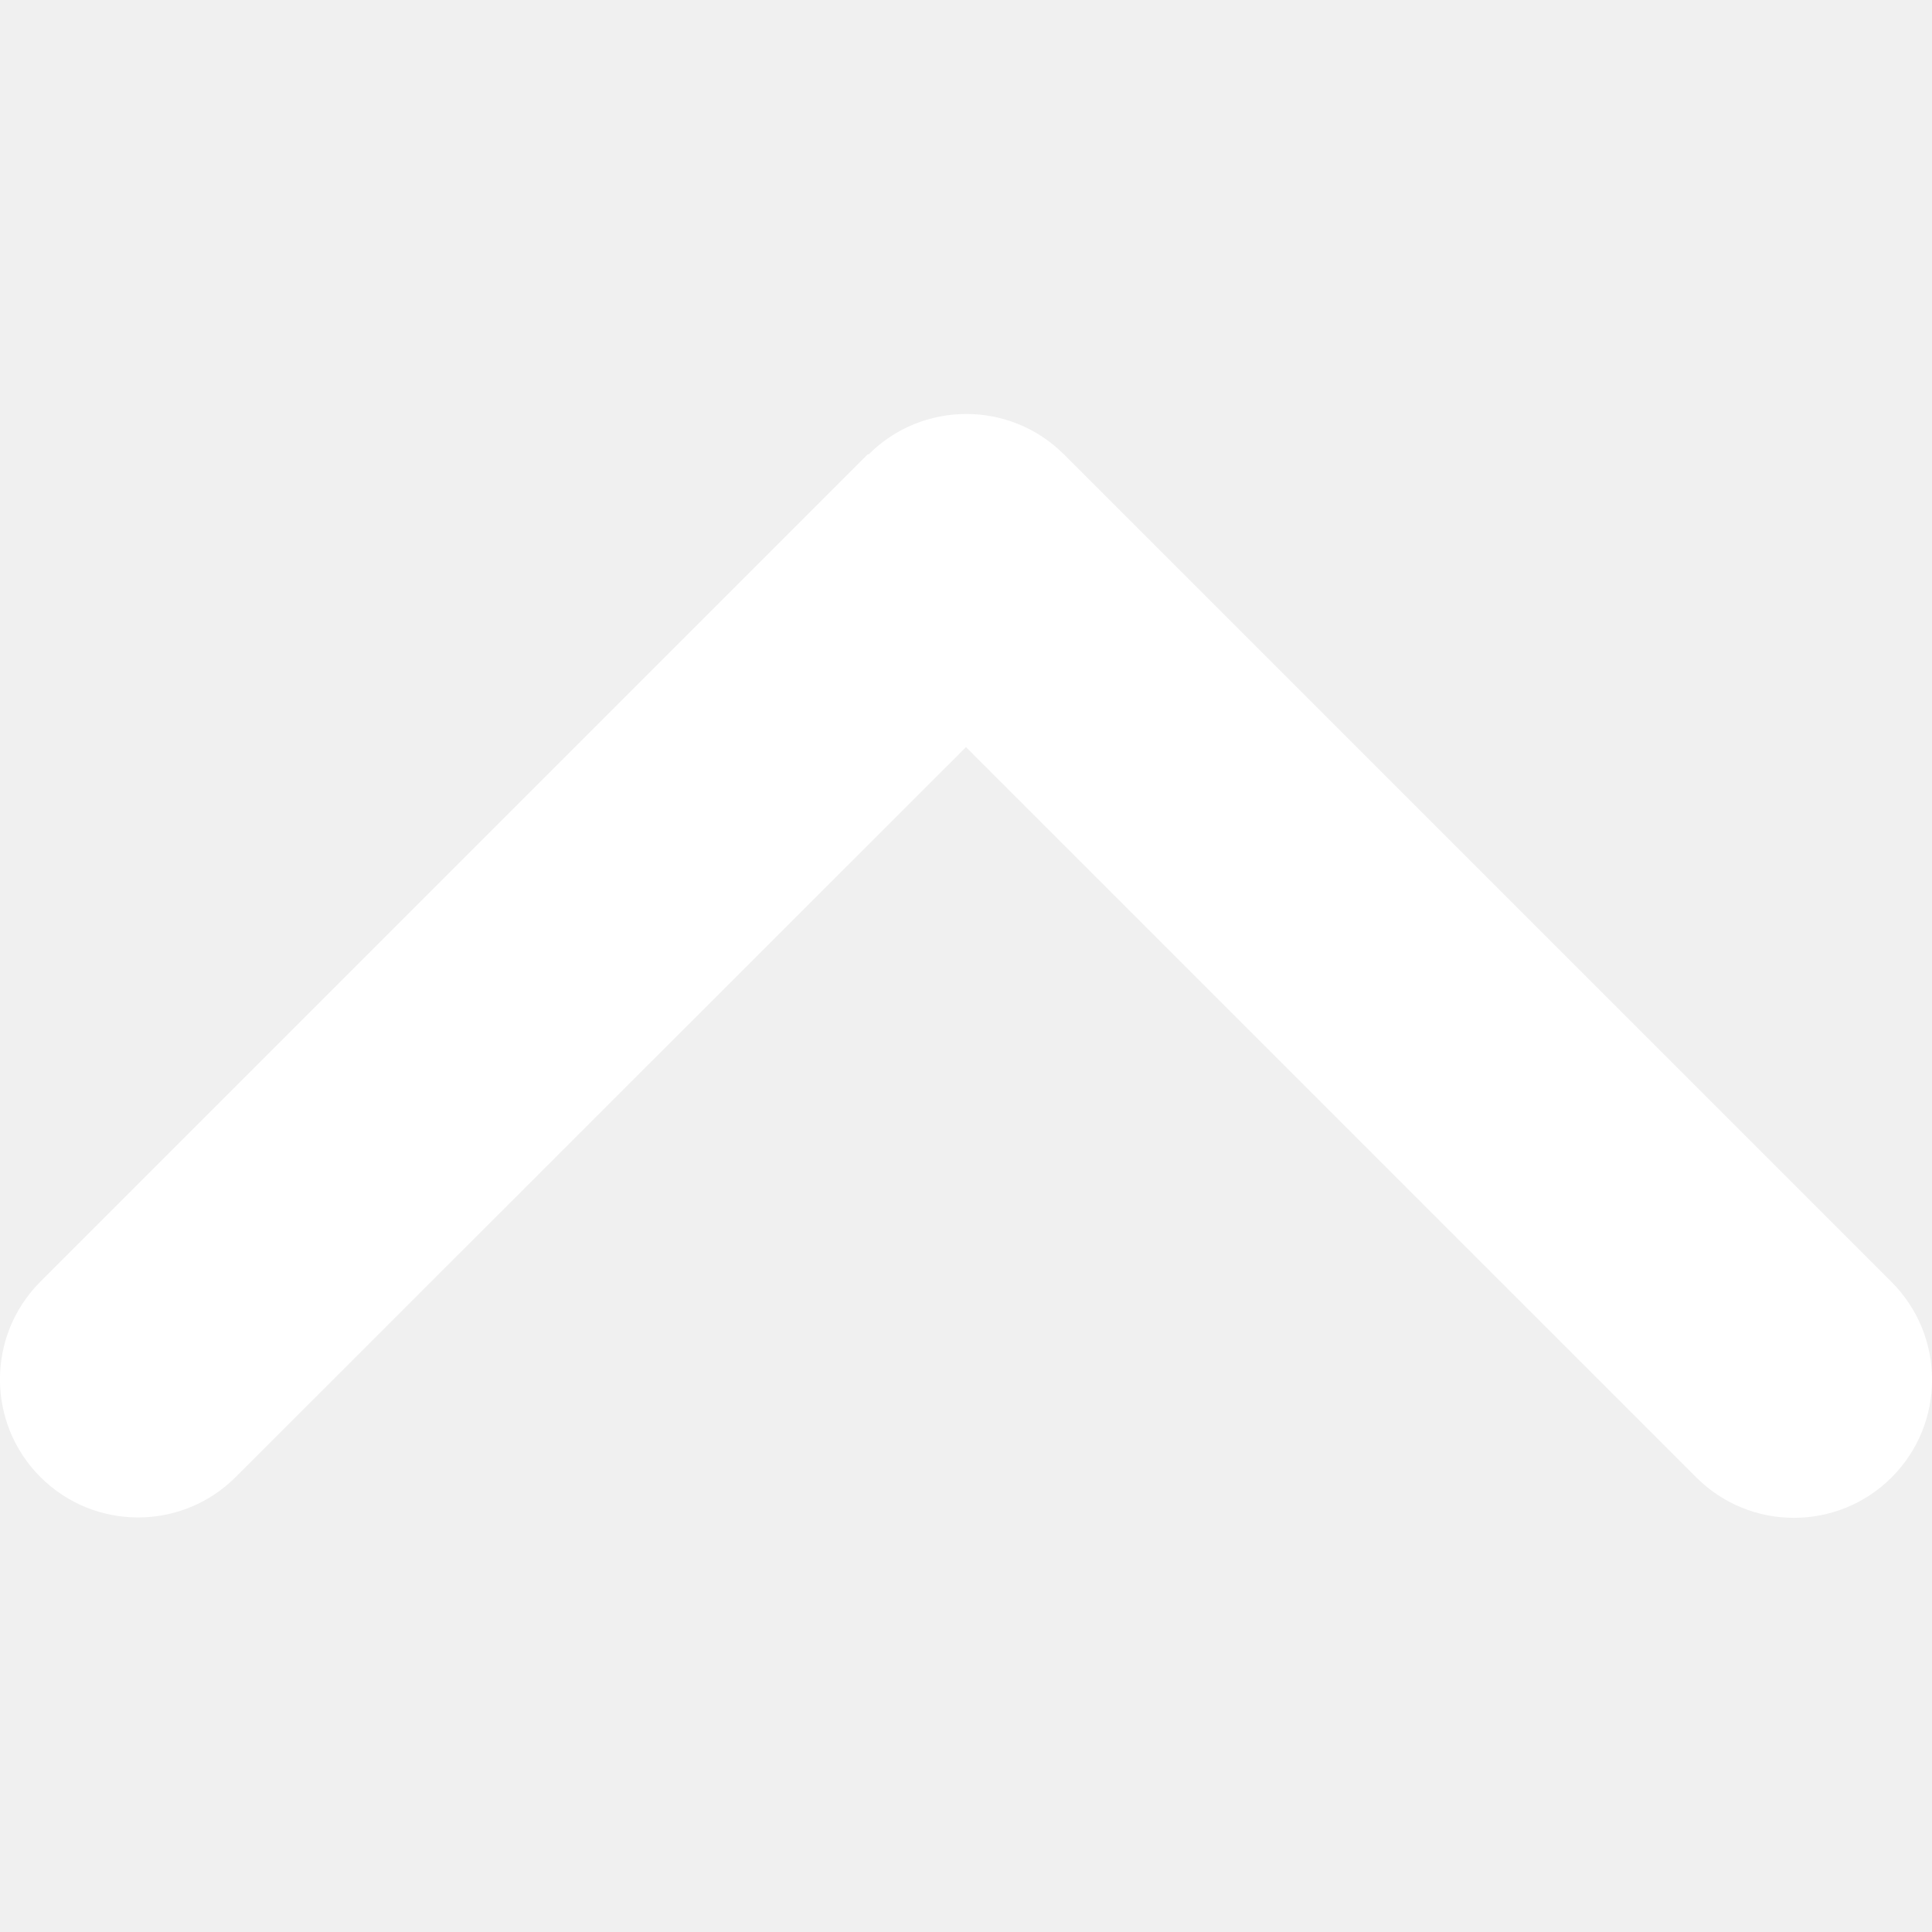
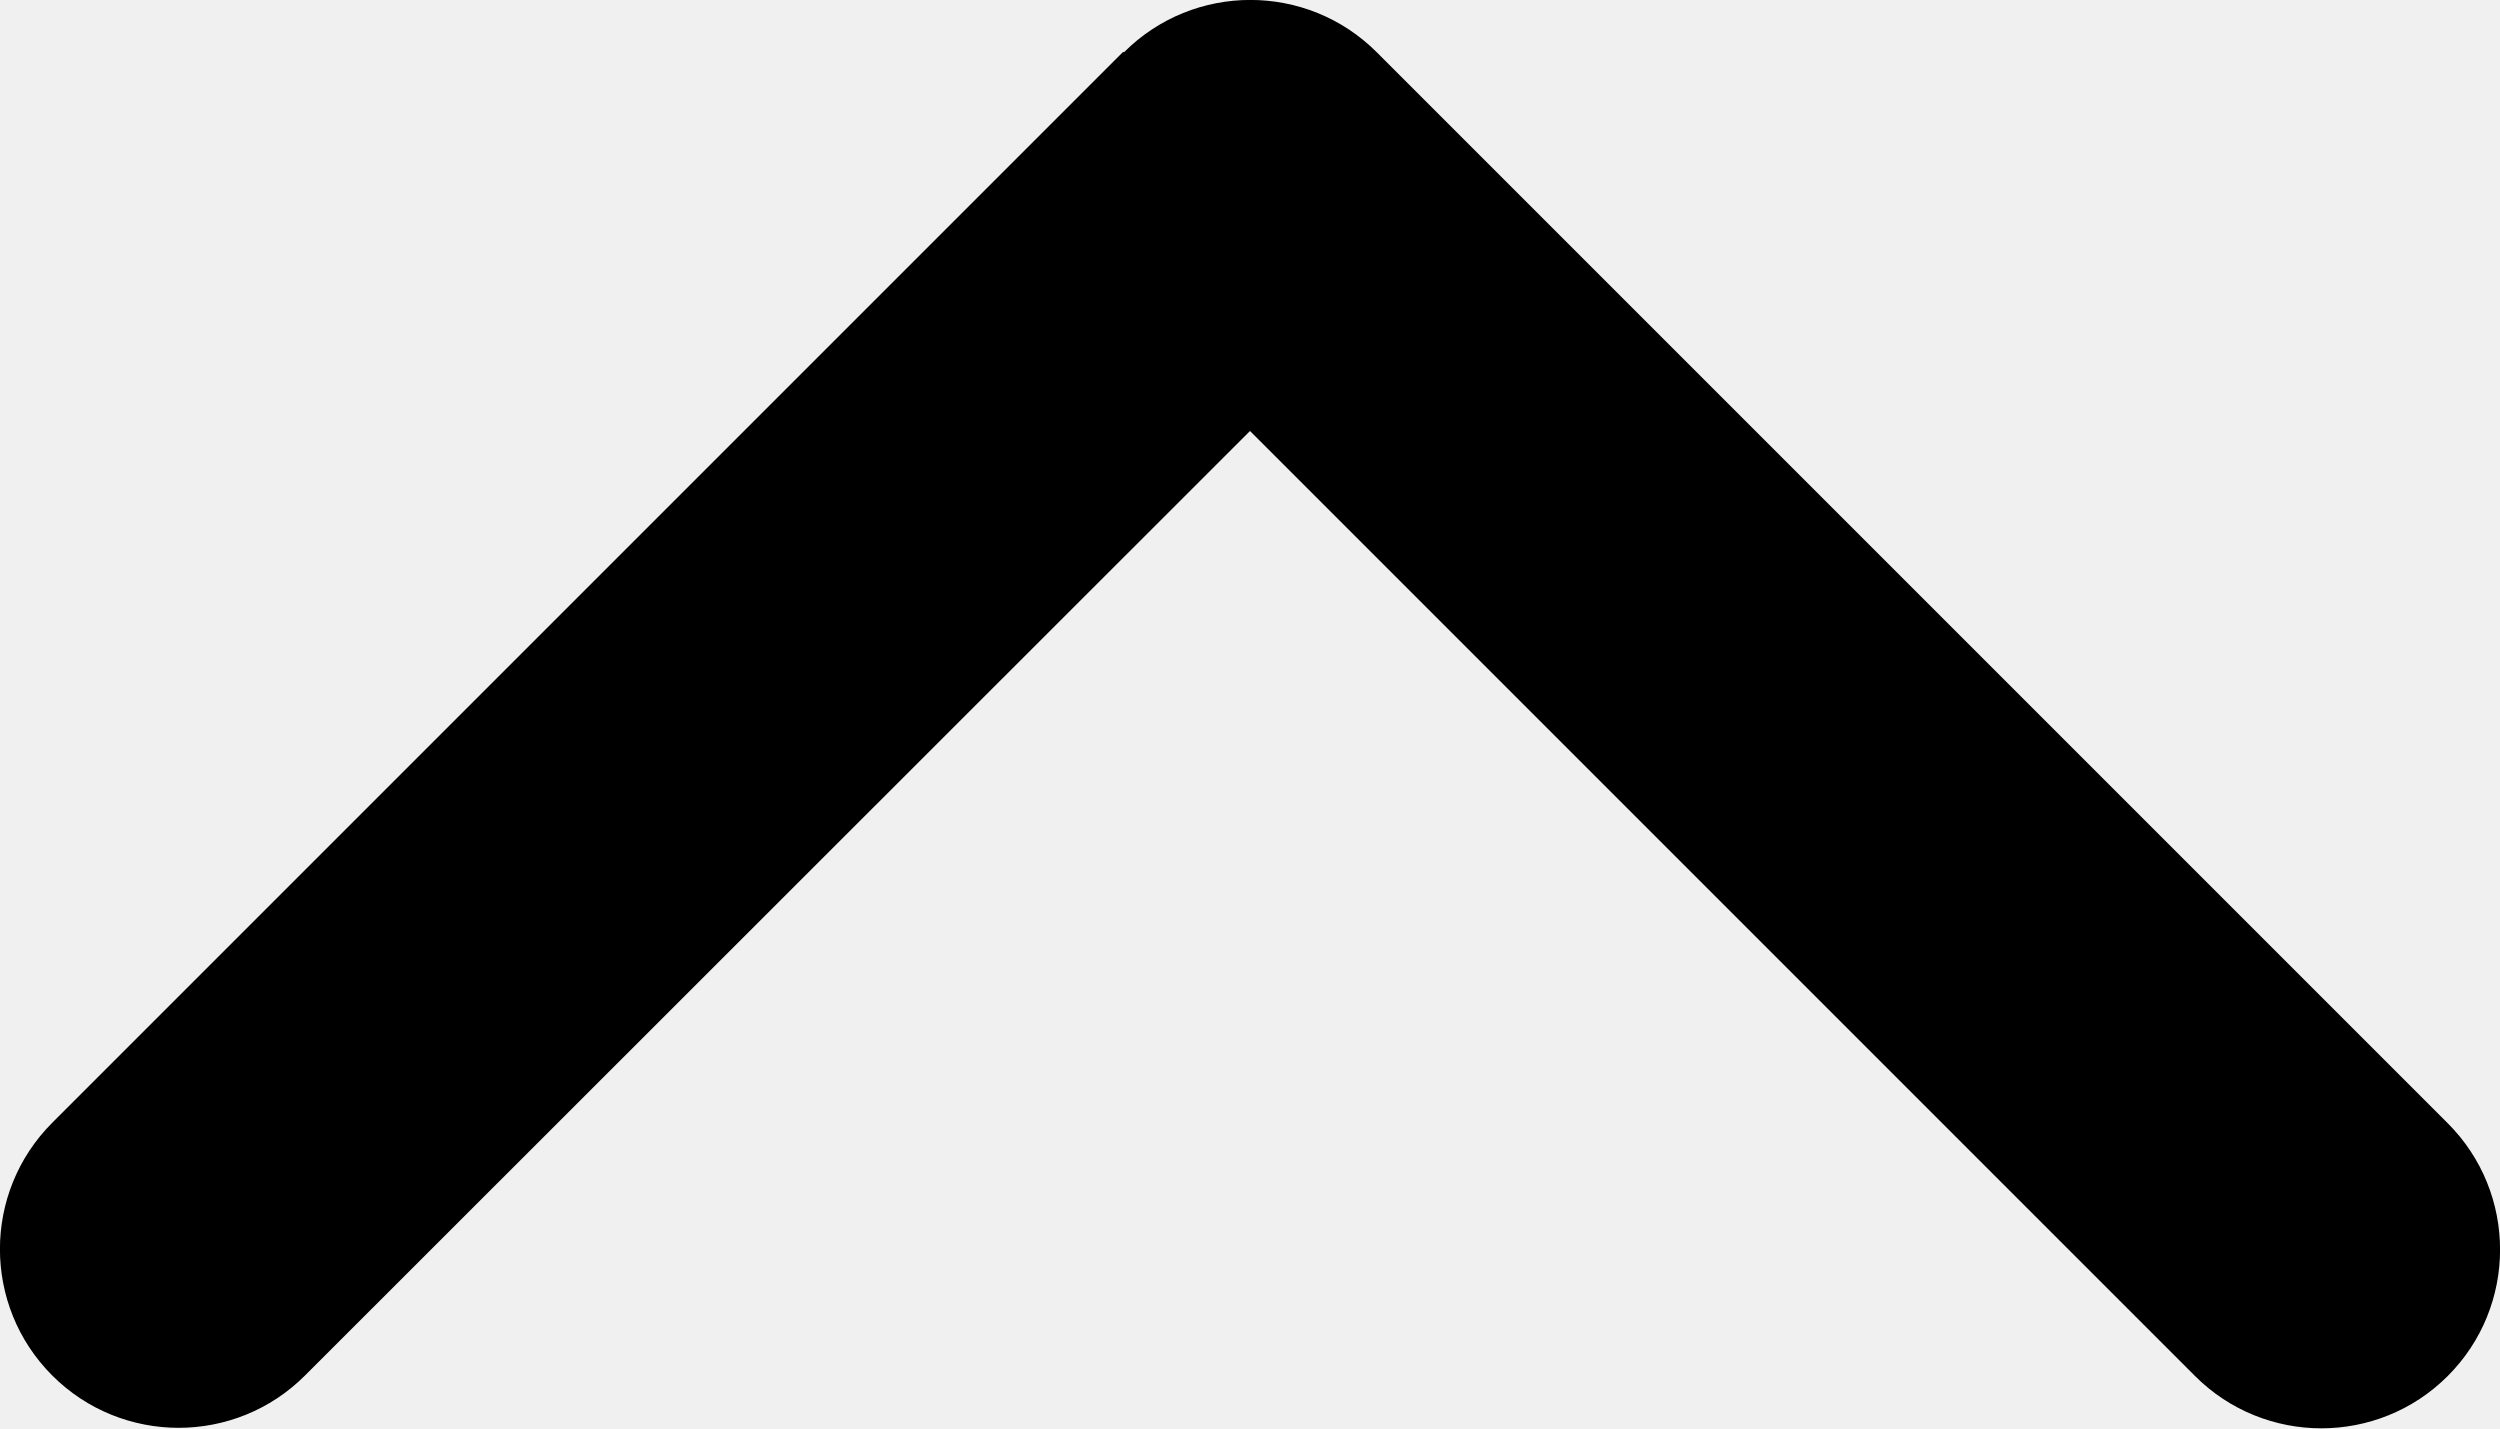
- <svg xmlns="http://www.w3.org/2000/svg" id="Layer_1" data-name="Layer 1" viewBox="0 0 100 100">
-   <defs>
-     <style>
-       .cls-1 {
-         fill: #fff;
-       }
-     </style>
-   </defs>
-   <path class="cls-1" d="M44.96,23.52c2.79-2.79,7.32-2.79,10.11,0l42.84,42.84c2.79,2.79,2.79,7.32,0,10.11-2.79,2.79-7.32,2.79-10.11,0l-37.8-37.8L12.2,76.45c-2.79,2.79-7.32,2.79-10.11,0s-2.79-7.32,0-10.11L44.93,23.5l.02.02Z" />
+ <svg xmlns="http://www.w3.org/2000/svg" id="Layer_2" data-name="Layer 2" viewBox="0 0 100 57.13">
+   <g id="Layer_1-2" data-name="Layer 1">
+     <path d="M44.96,2.09c2.79-2.79,7.32-2.79,10.11,0l42.84,42.84c2.79,2.79,2.79,7.32,0,10.11-2.79,2.79-7.32,2.79-10.11,0L50,17.24,12.2,55.02c-2.79,2.79-7.32,2.79-10.11,0s-2.79-7.32,0-10.11L44.93,2.07l.02.02Z" />
+   </g>
</svg>
